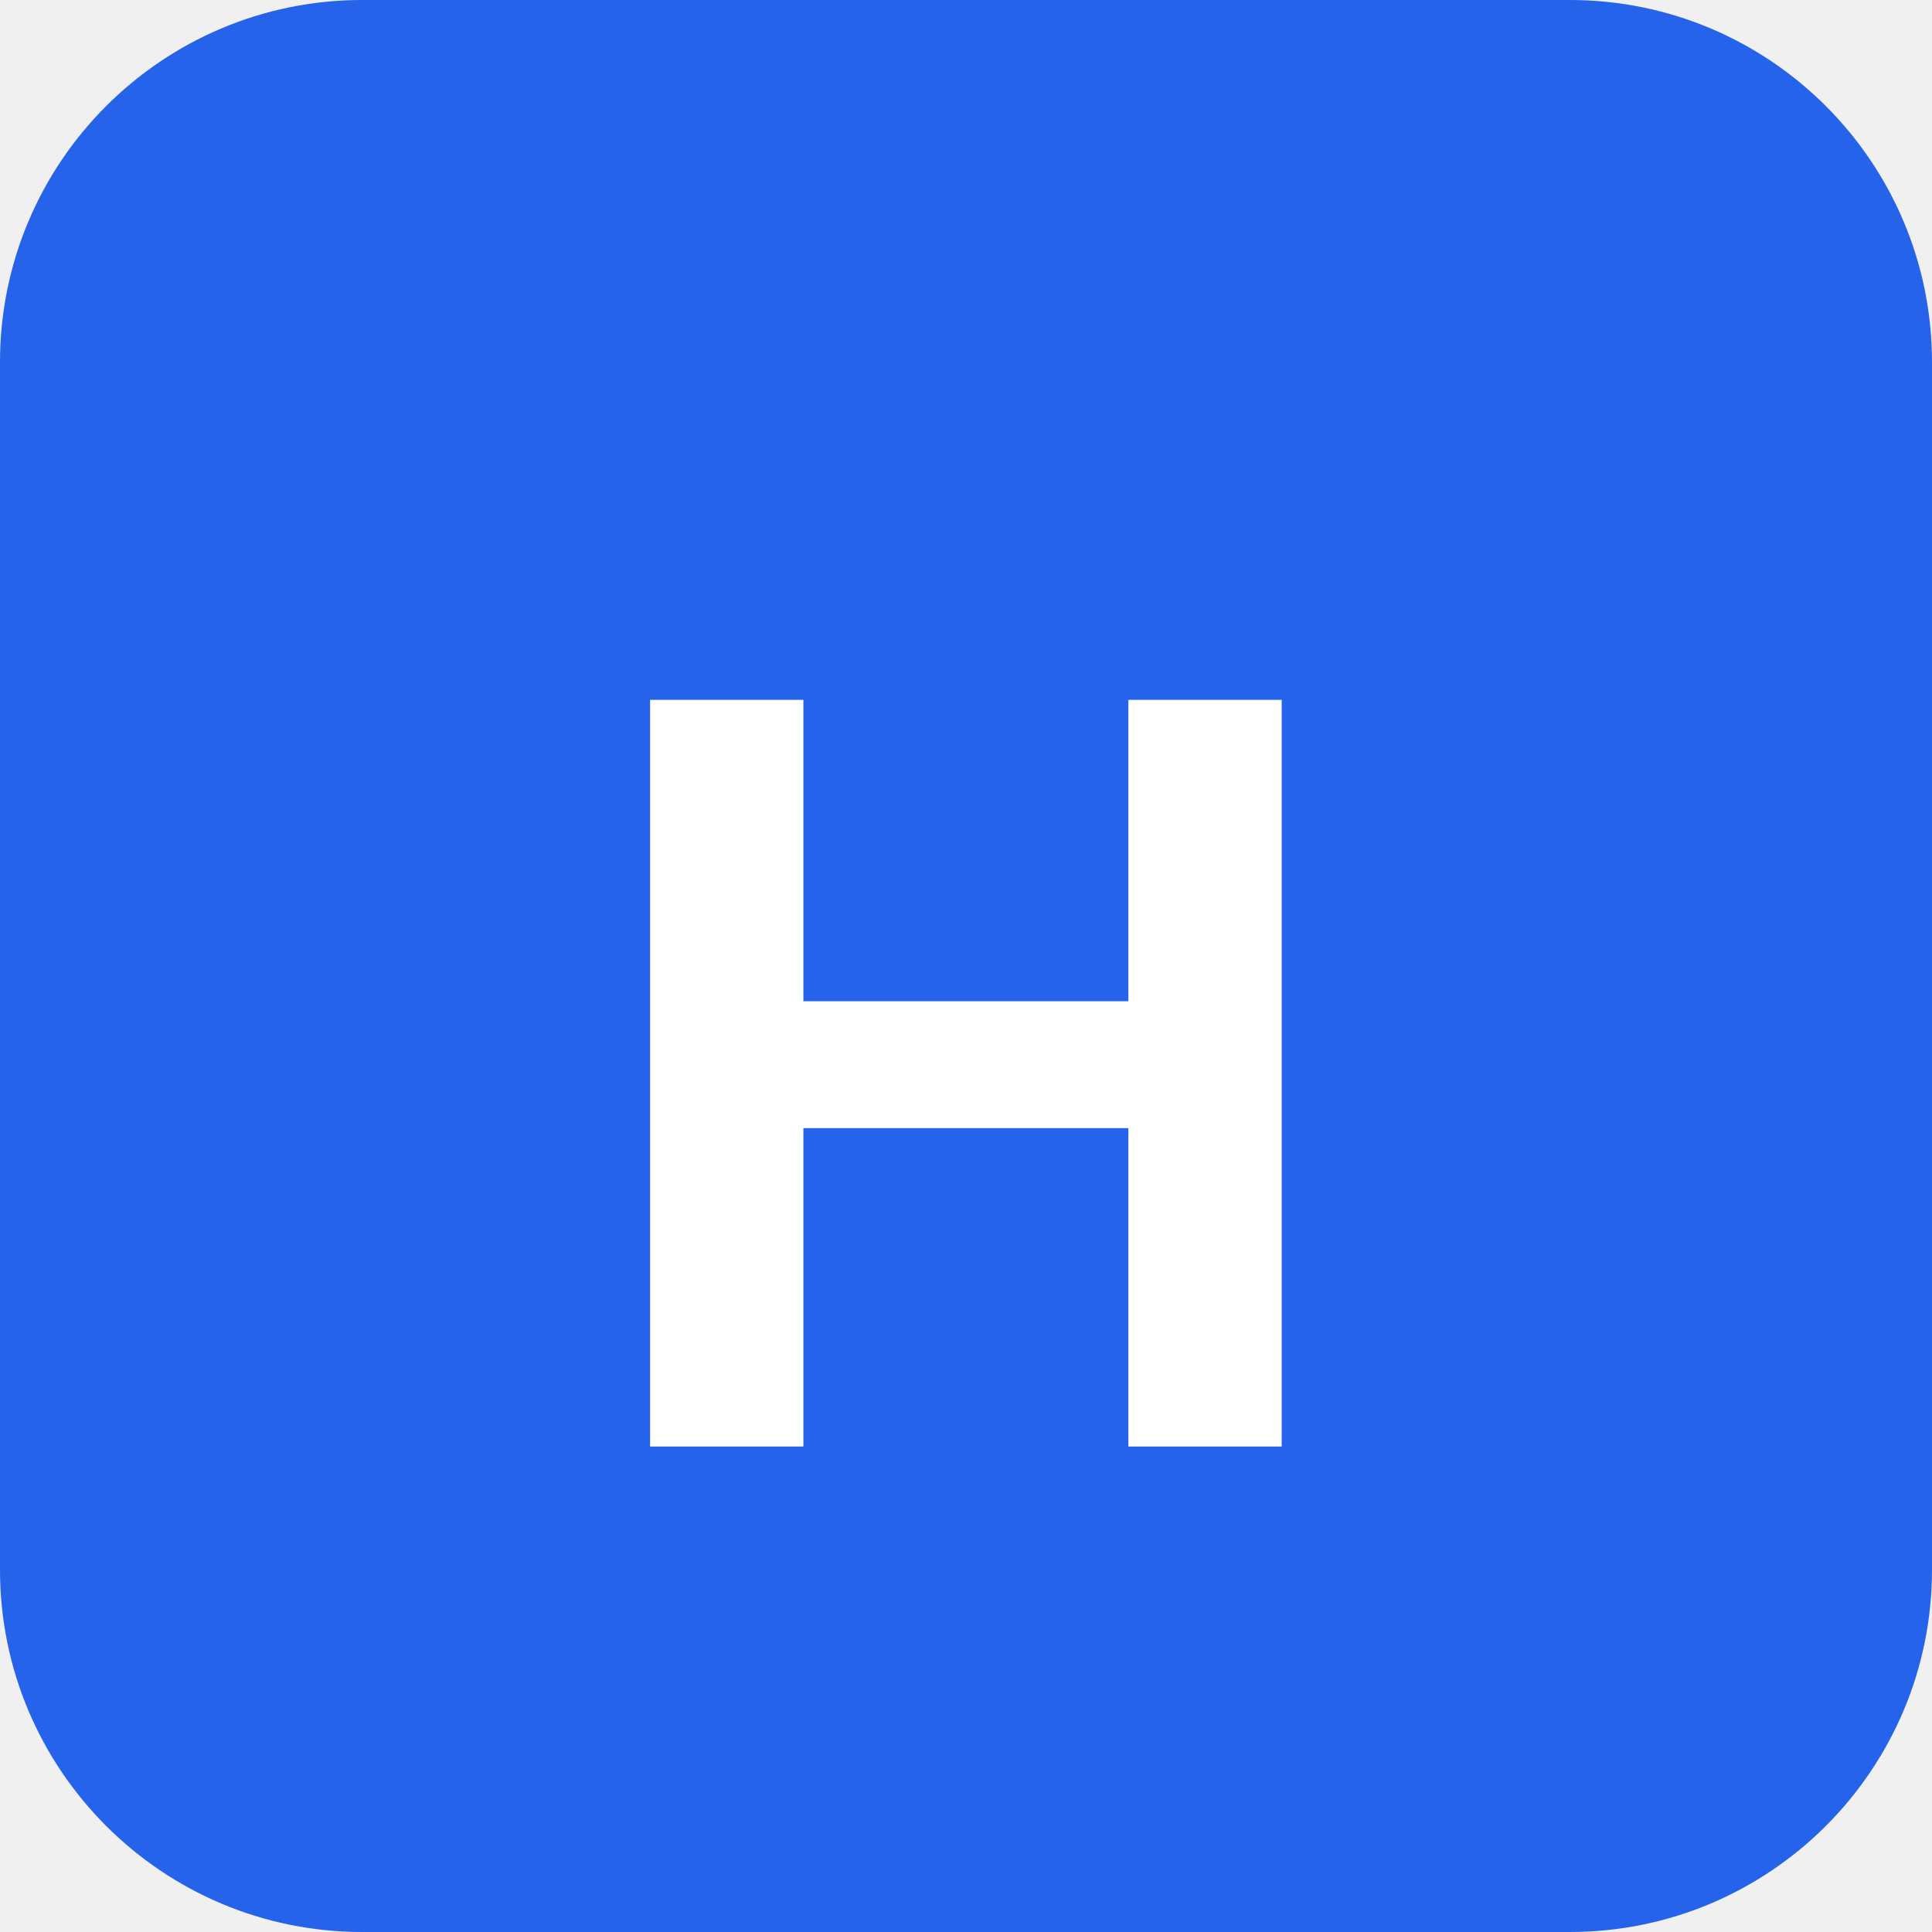
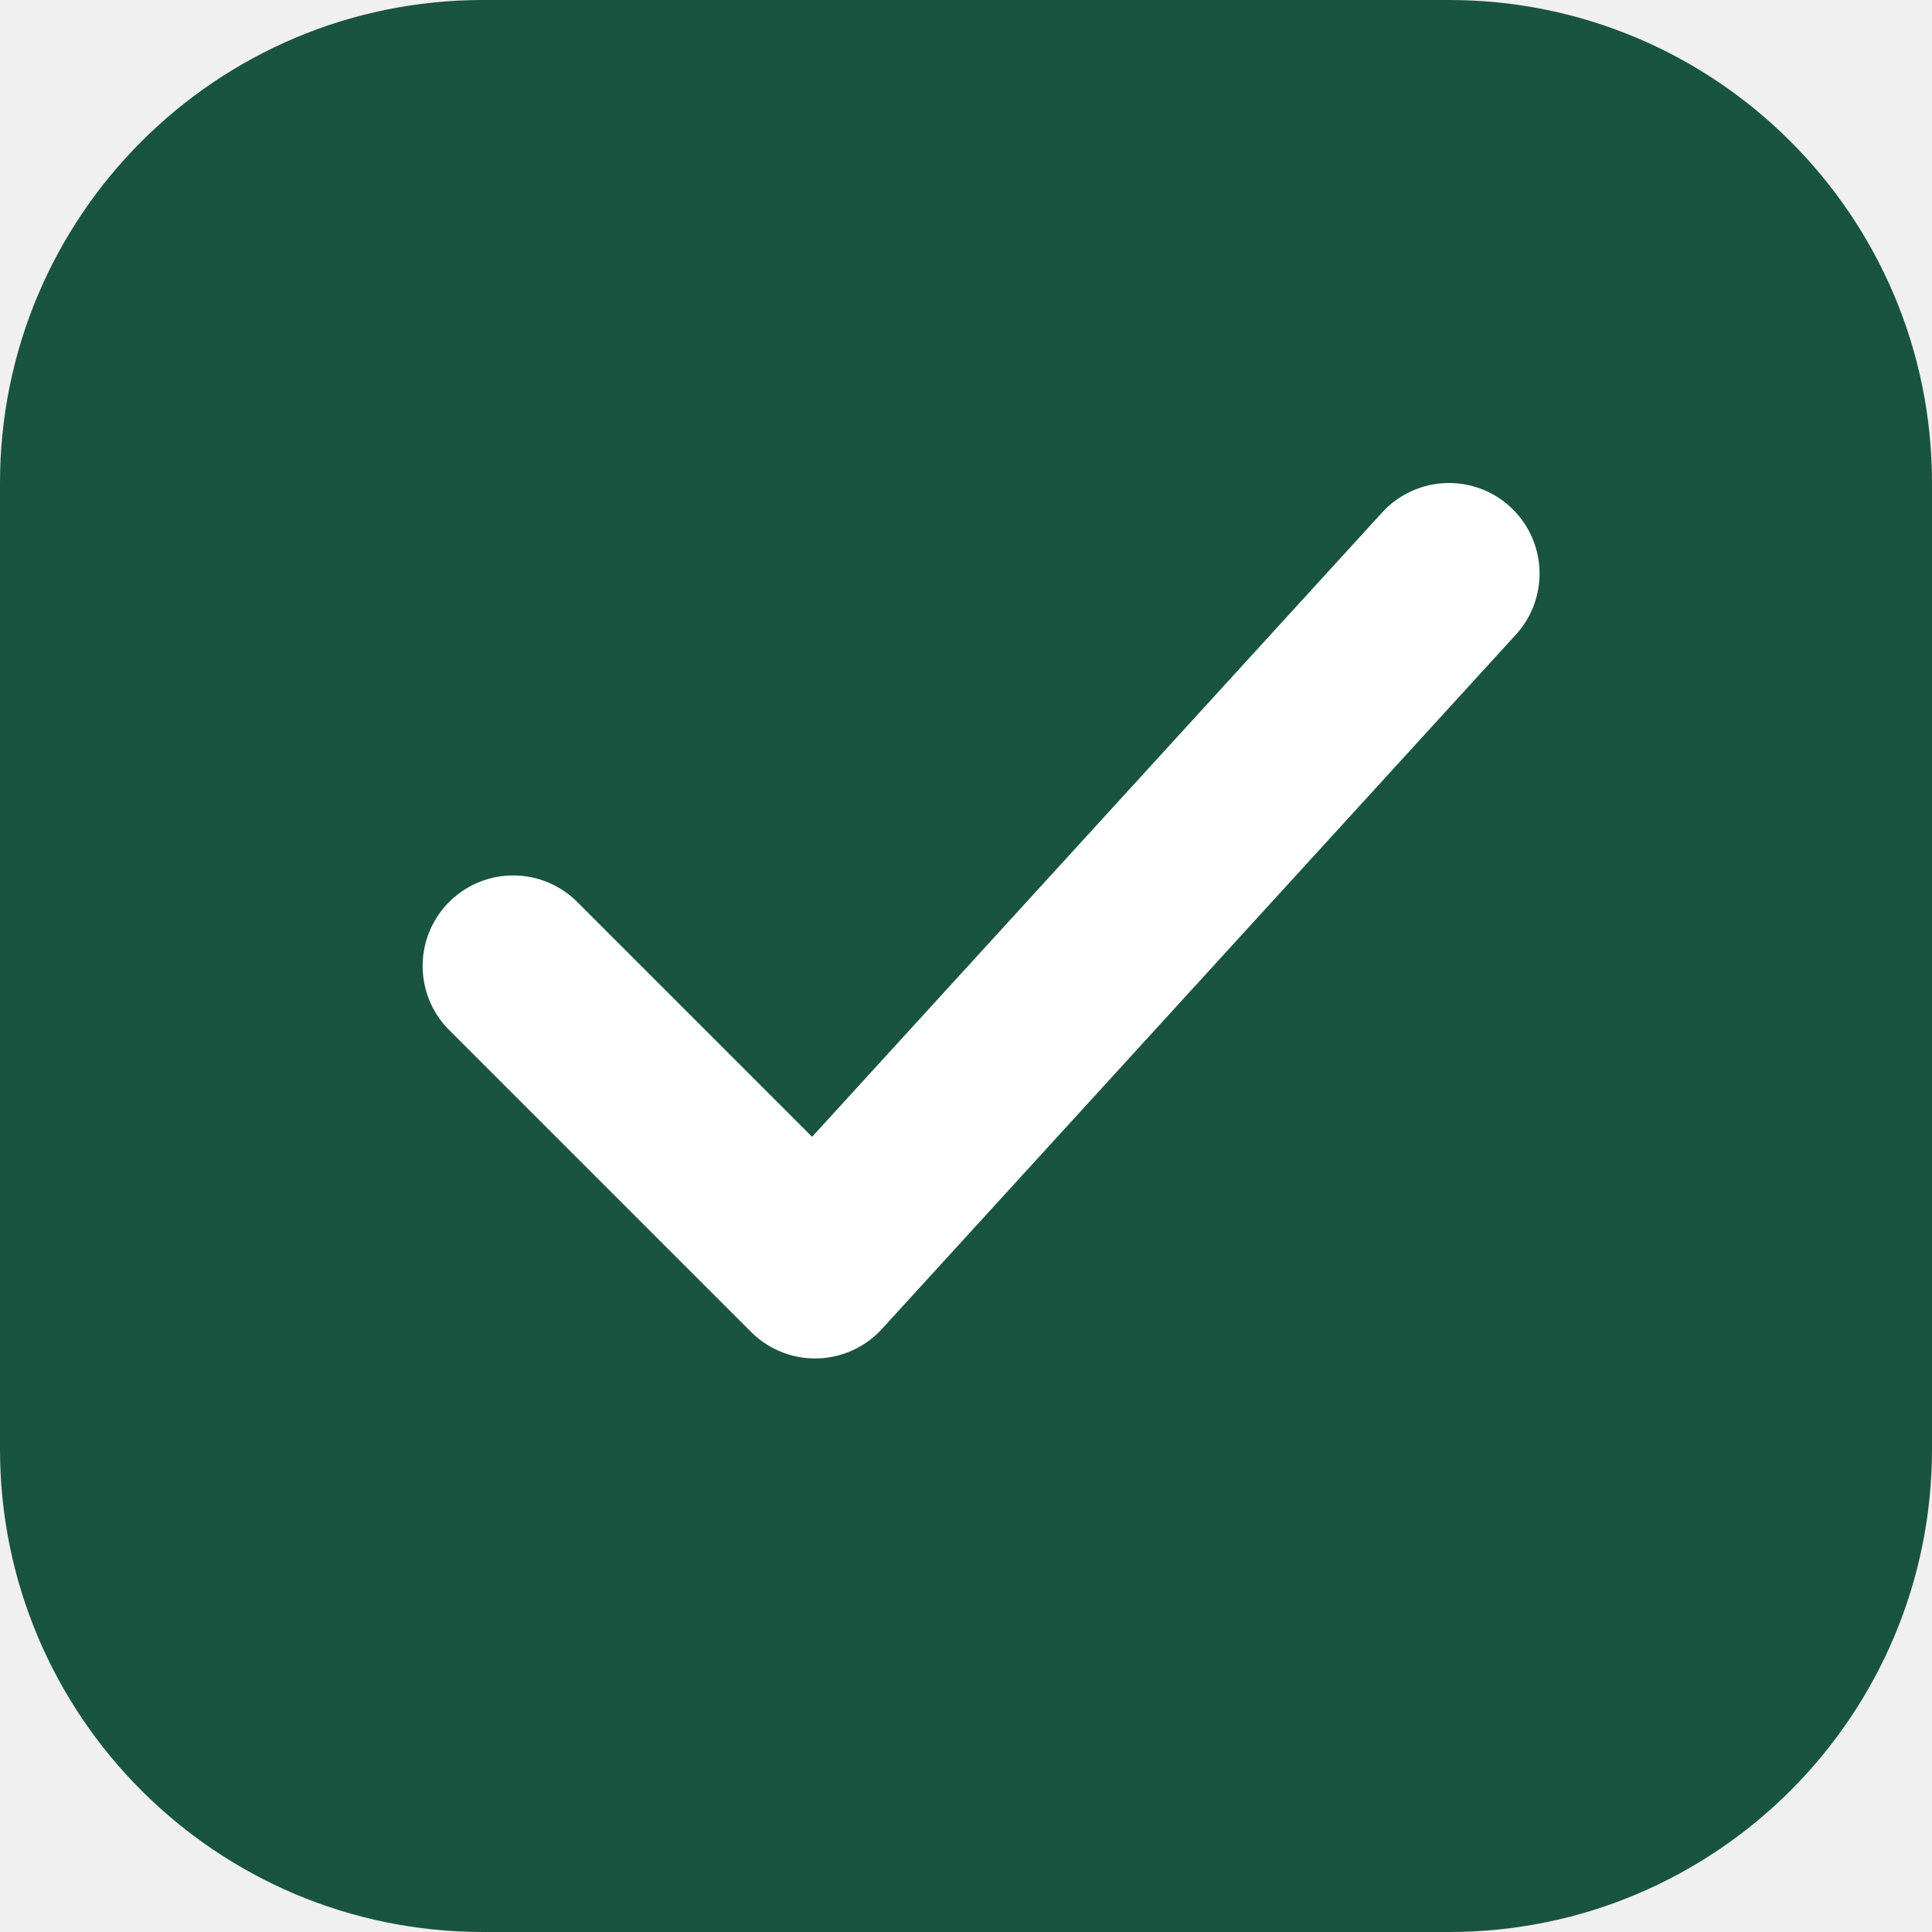
<svg xmlns="http://www.w3.org/2000/svg" viewBox="0 0 64 64">
-   <rect width="64" height="64" rx="12" fill="#2563eb" />
-   <text x="50%" y="55%" text-anchor="middle" dominant-baseline="middle" font-family="-apple-system, sans-serif" font-size="34" font-weight="700" fill="#fff">H</text>
+   <rect width="64" height="64" rx="16" fill="#195440" />
+   <path d="m17 32 10 10 21-23" fill="none" stroke="#fff" stroke-width="6" stroke-linecap="round" stroke-linejoin="round" />
</svg>
